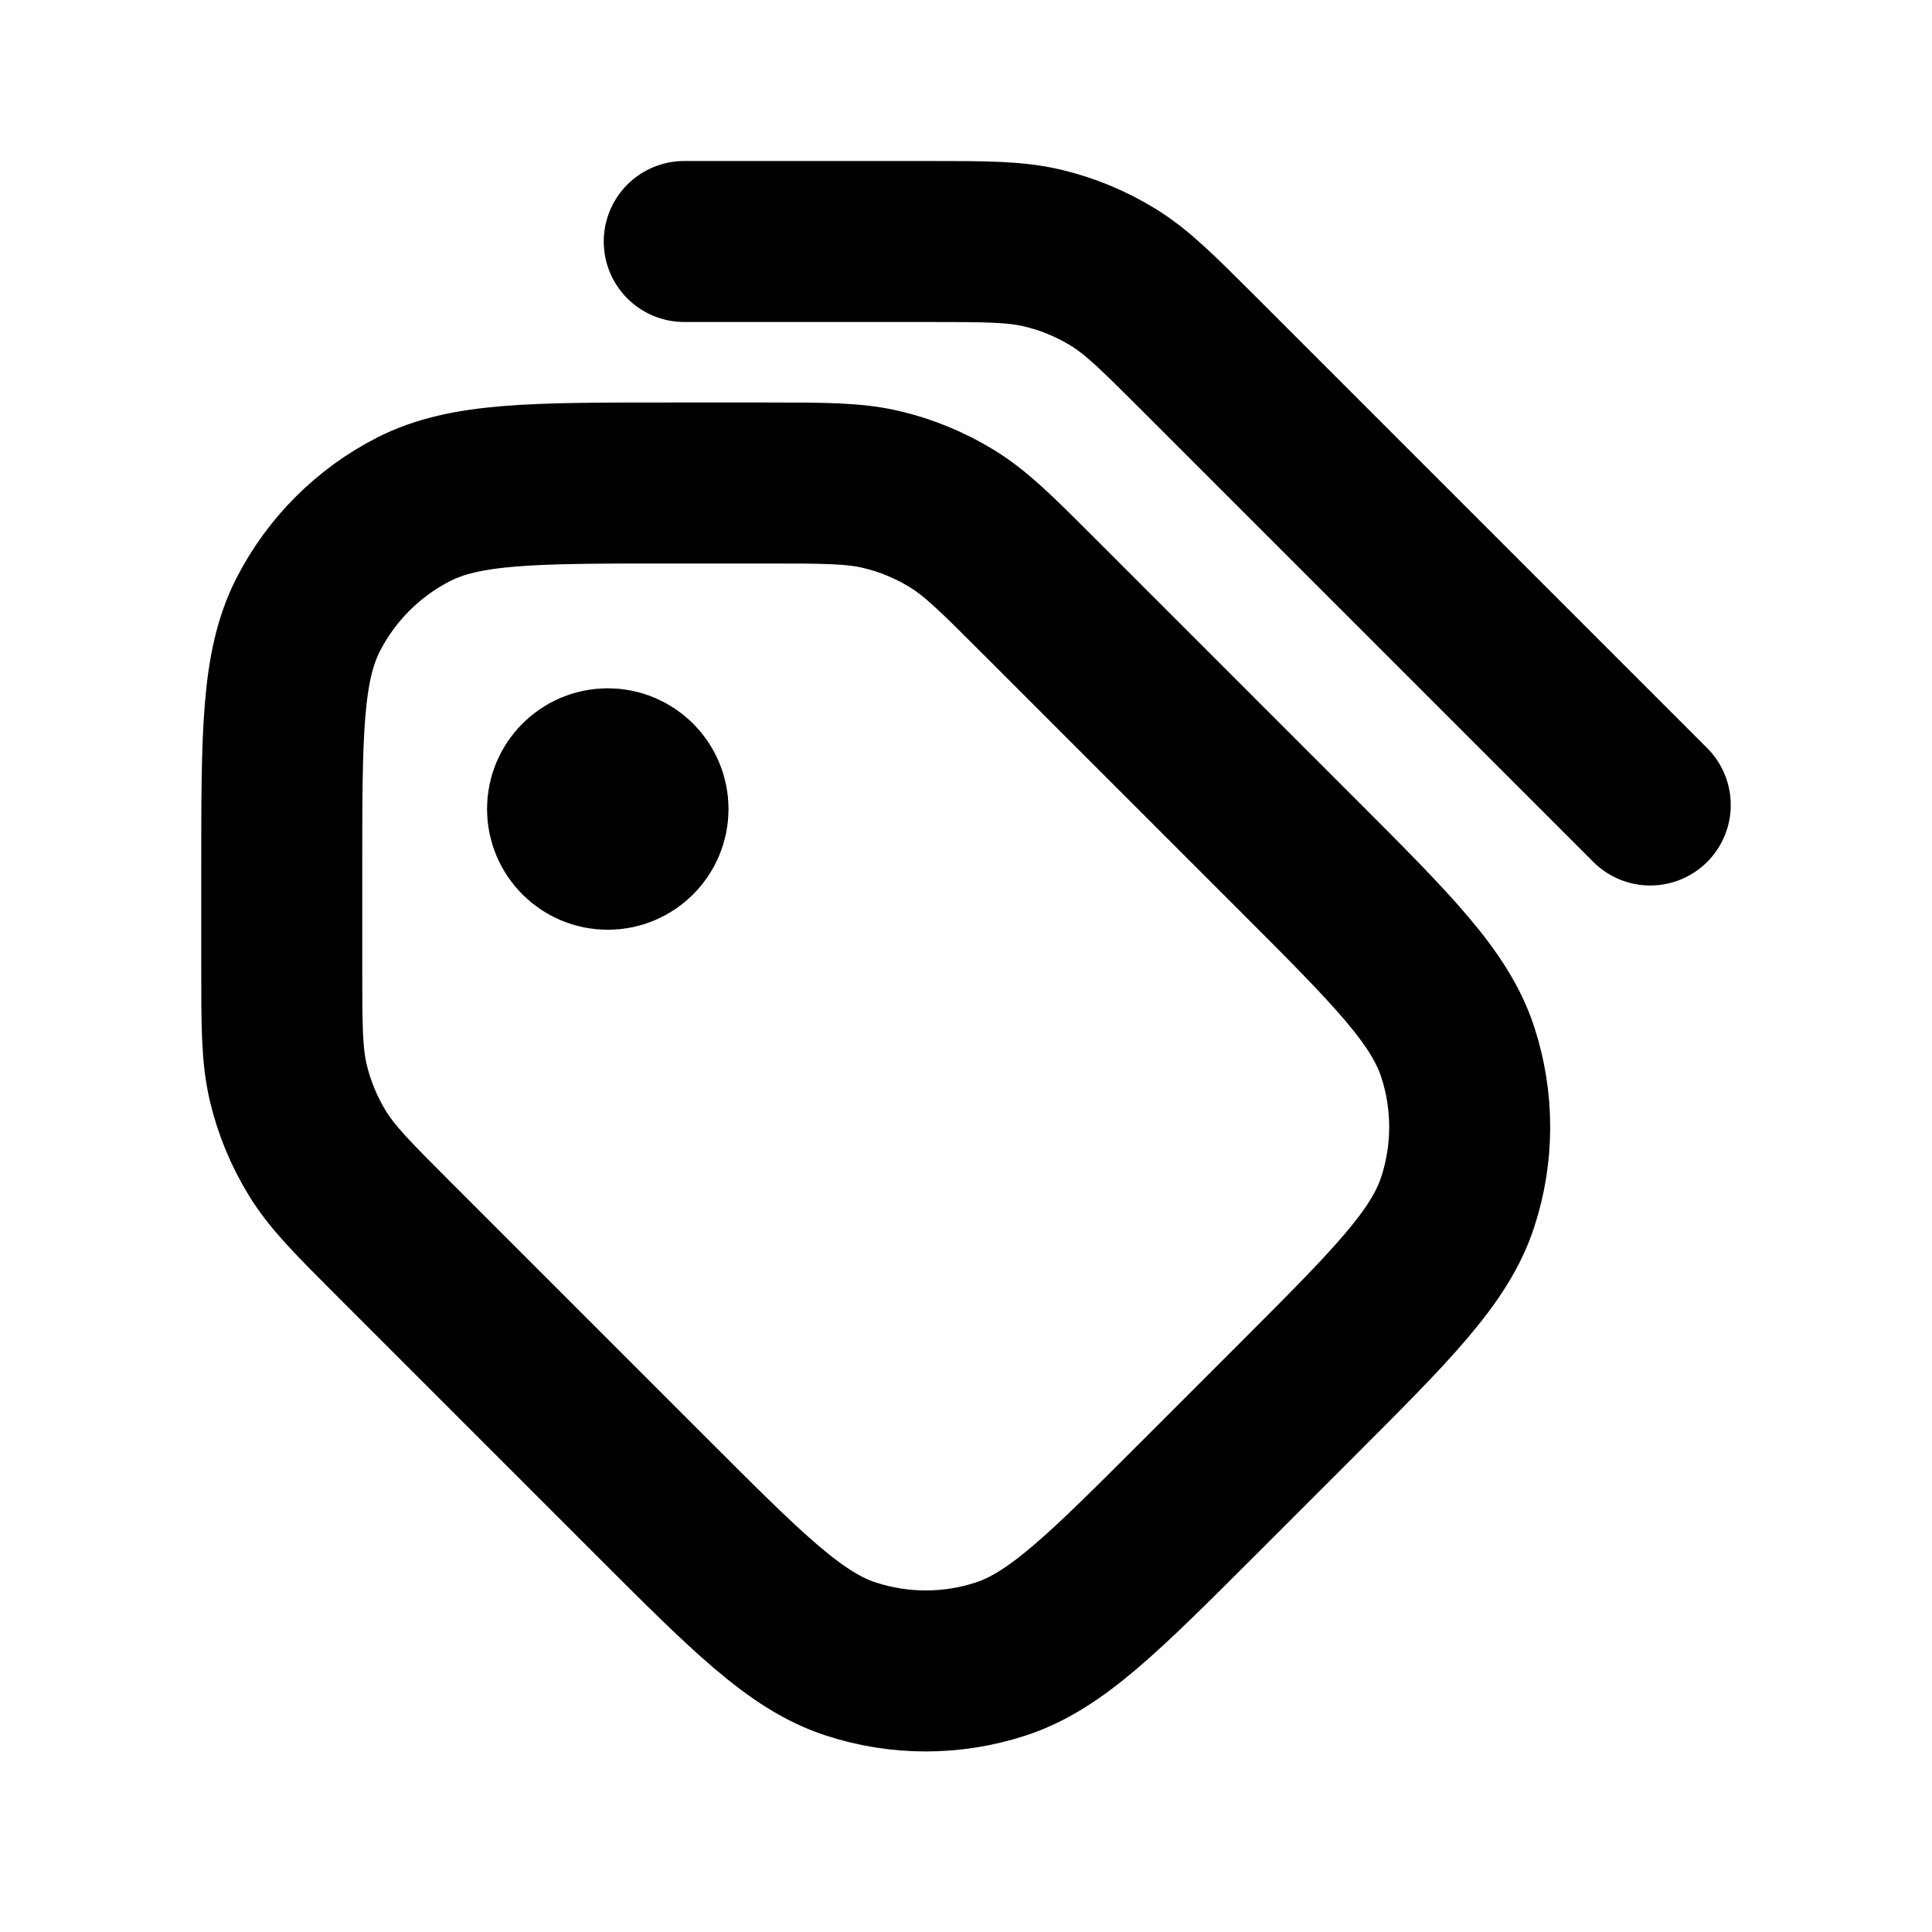
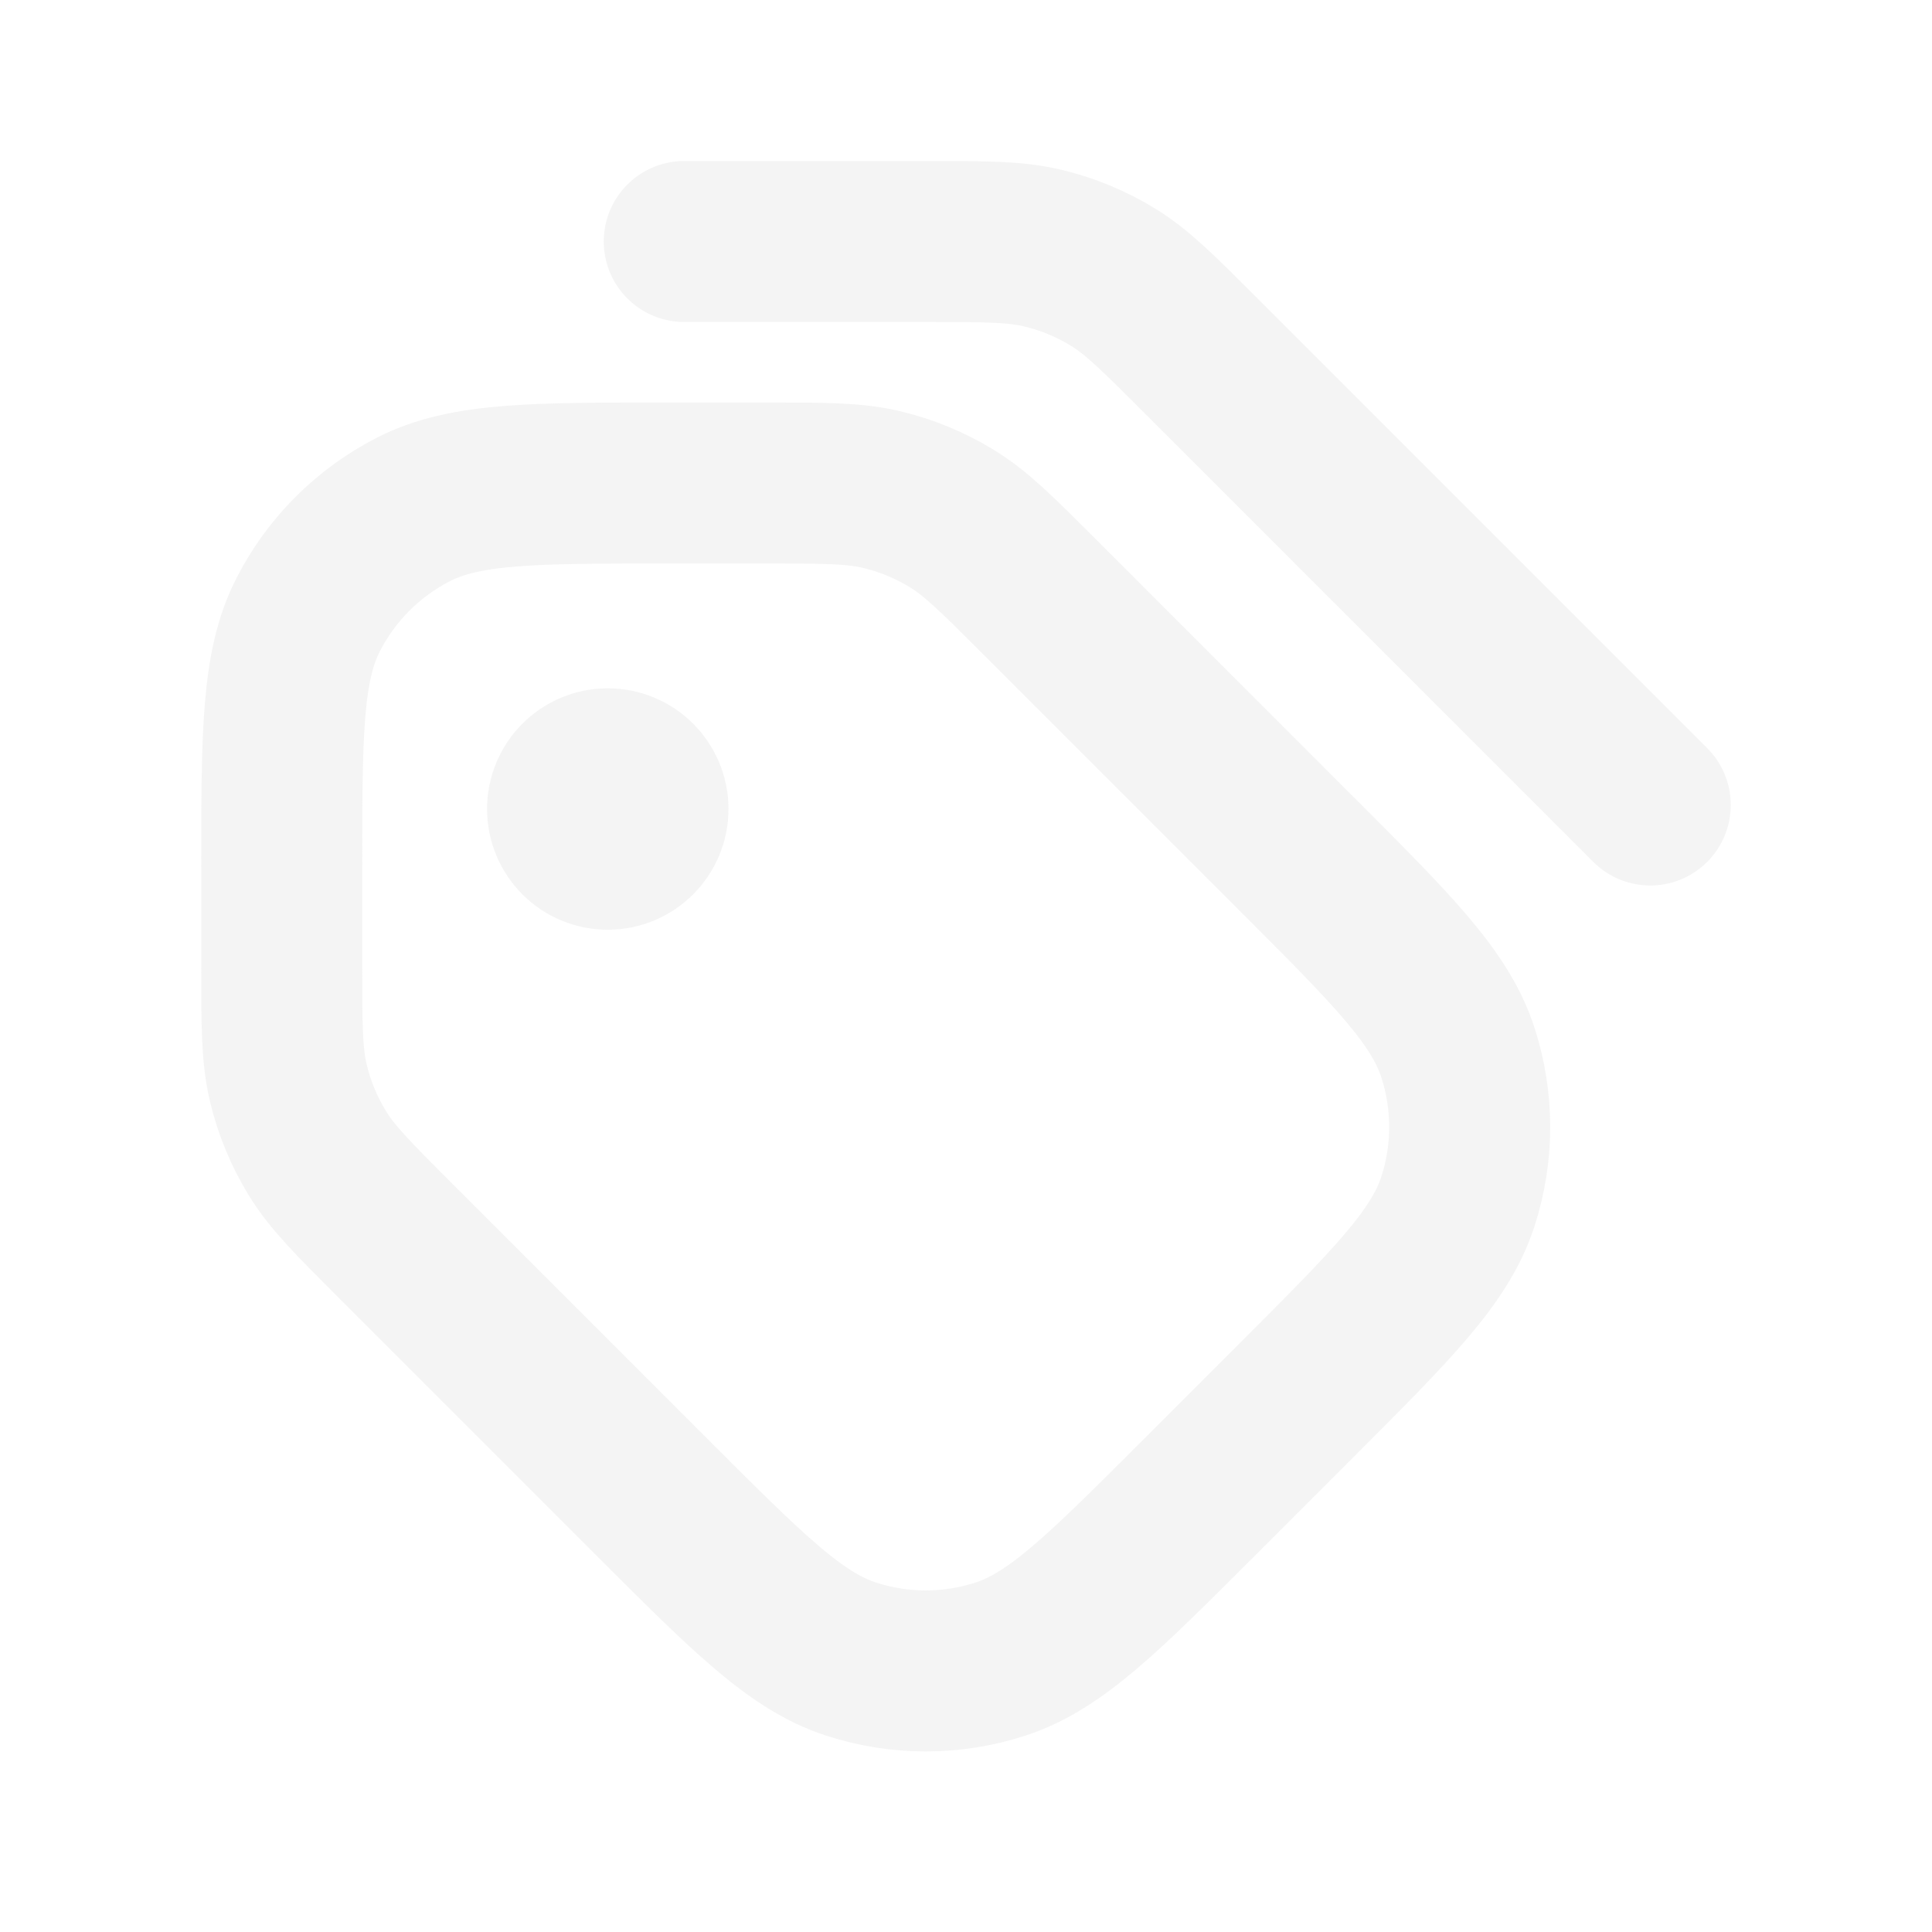
<svg xmlns="http://www.w3.org/2000/svg" style="margin:2px" width="18" height="18" viewBox="0 0 24 24" fill="none">
  <g id="SVGRepo_bgCarrier" stroke-width="0" />
  <g id="SVGRepo_tracerCarrier" stroke-linecap="round" stroke-linejoin="round" />
  <g id="SVGRepo_iconCarrier">
-     <path d="M8.5 3H11.512C12.245 3 12.612 3 12.958 3.083C13.264 3.156 13.556 3.278 13.825 3.442C14.128 3.628 14.387 3.887 14.906 4.406L20.5 10M7.55 10.05H7.56M9.512 6H8.3C6.62 6 5.78 6 5.138 6.327C4.574 6.615 4.115 7.074 3.827 7.638C3.5 8.28 3.5 9.12 3.5 10.8V12.012C3.5 12.745 3.5 13.112 3.583 13.458C3.656 13.764 3.778 14.056 3.942 14.325C4.128 14.628 4.387 14.887 4.906 15.406L8.106 18.606C9.294 19.794 9.888 20.388 10.573 20.61C11.175 20.806 11.825 20.806 12.427 20.61C13.112 20.388 13.706 19.794 14.894 18.606L16.106 17.394C17.294 16.206 17.888 15.612 18.11 14.927C18.306 14.325 18.306 13.675 18.11 13.073C17.888 12.388 17.294 11.794 16.106 10.606L12.906 7.406C12.387 6.887 12.128 6.628 11.825 6.442C11.556 6.278 11.264 6.156 10.958 6.083C10.612 6 10.245 6 9.512 6ZM8.05 10.05C8.05 10.326 7.826 10.55 7.55 10.55C7.274 10.55 7.05 10.326 7.05 10.05C7.05 9.774 7.274 9.55 7.55 9.55C7.826 9.55 8.05 9.774 8.05 10.05Z" stroke="#000000" stroke-width="2" stroke-linecap="round" stroke-linejoin="round" />
+     <path d="M8.5 3H11.512C12.245 3 12.612 3 12.958 3.083C13.264 3.156 13.556 3.278 13.825 3.442C14.128 3.628 14.387 3.887 14.906 4.406L20.5 10M7.55 10.05H7.56M9.512 6H8.3C6.62 6 5.78 6 5.138 6.327C4.574 6.615 4.115 7.074 3.827 7.638C3.5 8.28 3.5 9.12 3.5 10.8V12.012C3.5 12.745 3.5 13.112 3.583 13.458C3.656 13.764 3.778 14.056 3.942 14.325C4.128 14.628 4.387 14.887 4.906 15.406L8.106 18.606C9.294 19.794 9.888 20.388 10.573 20.61C11.175 20.806 11.825 20.806 12.427 20.61C13.112 20.388 13.706 19.794 14.894 18.606L16.106 17.394C17.294 16.206 17.888 15.612 18.11 14.927C18.306 14.325 18.306 13.675 18.11 13.073C17.888 12.388 17.294 11.794 16.106 10.606L12.906 7.406C12.387 6.887 12.128 6.628 11.825 6.442C11.556 6.278 11.264 6.156 10.958 6.083C10.612 6 10.245 6 9.512 6ZM8.05 10.05C8.05 10.326 7.826 10.55 7.55 10.55C7.274 10.55 7.05 10.326 7.05 10.05C7.05 9.774 7.274 9.55 7.55 9.55C7.826 9.55 8.05 9.774 8.05 10.05Z" stroke="#eeeeeeaa" stroke-width="2" stroke-linecap="round" stroke-linejoin="round" />
  </g>
</svg>
